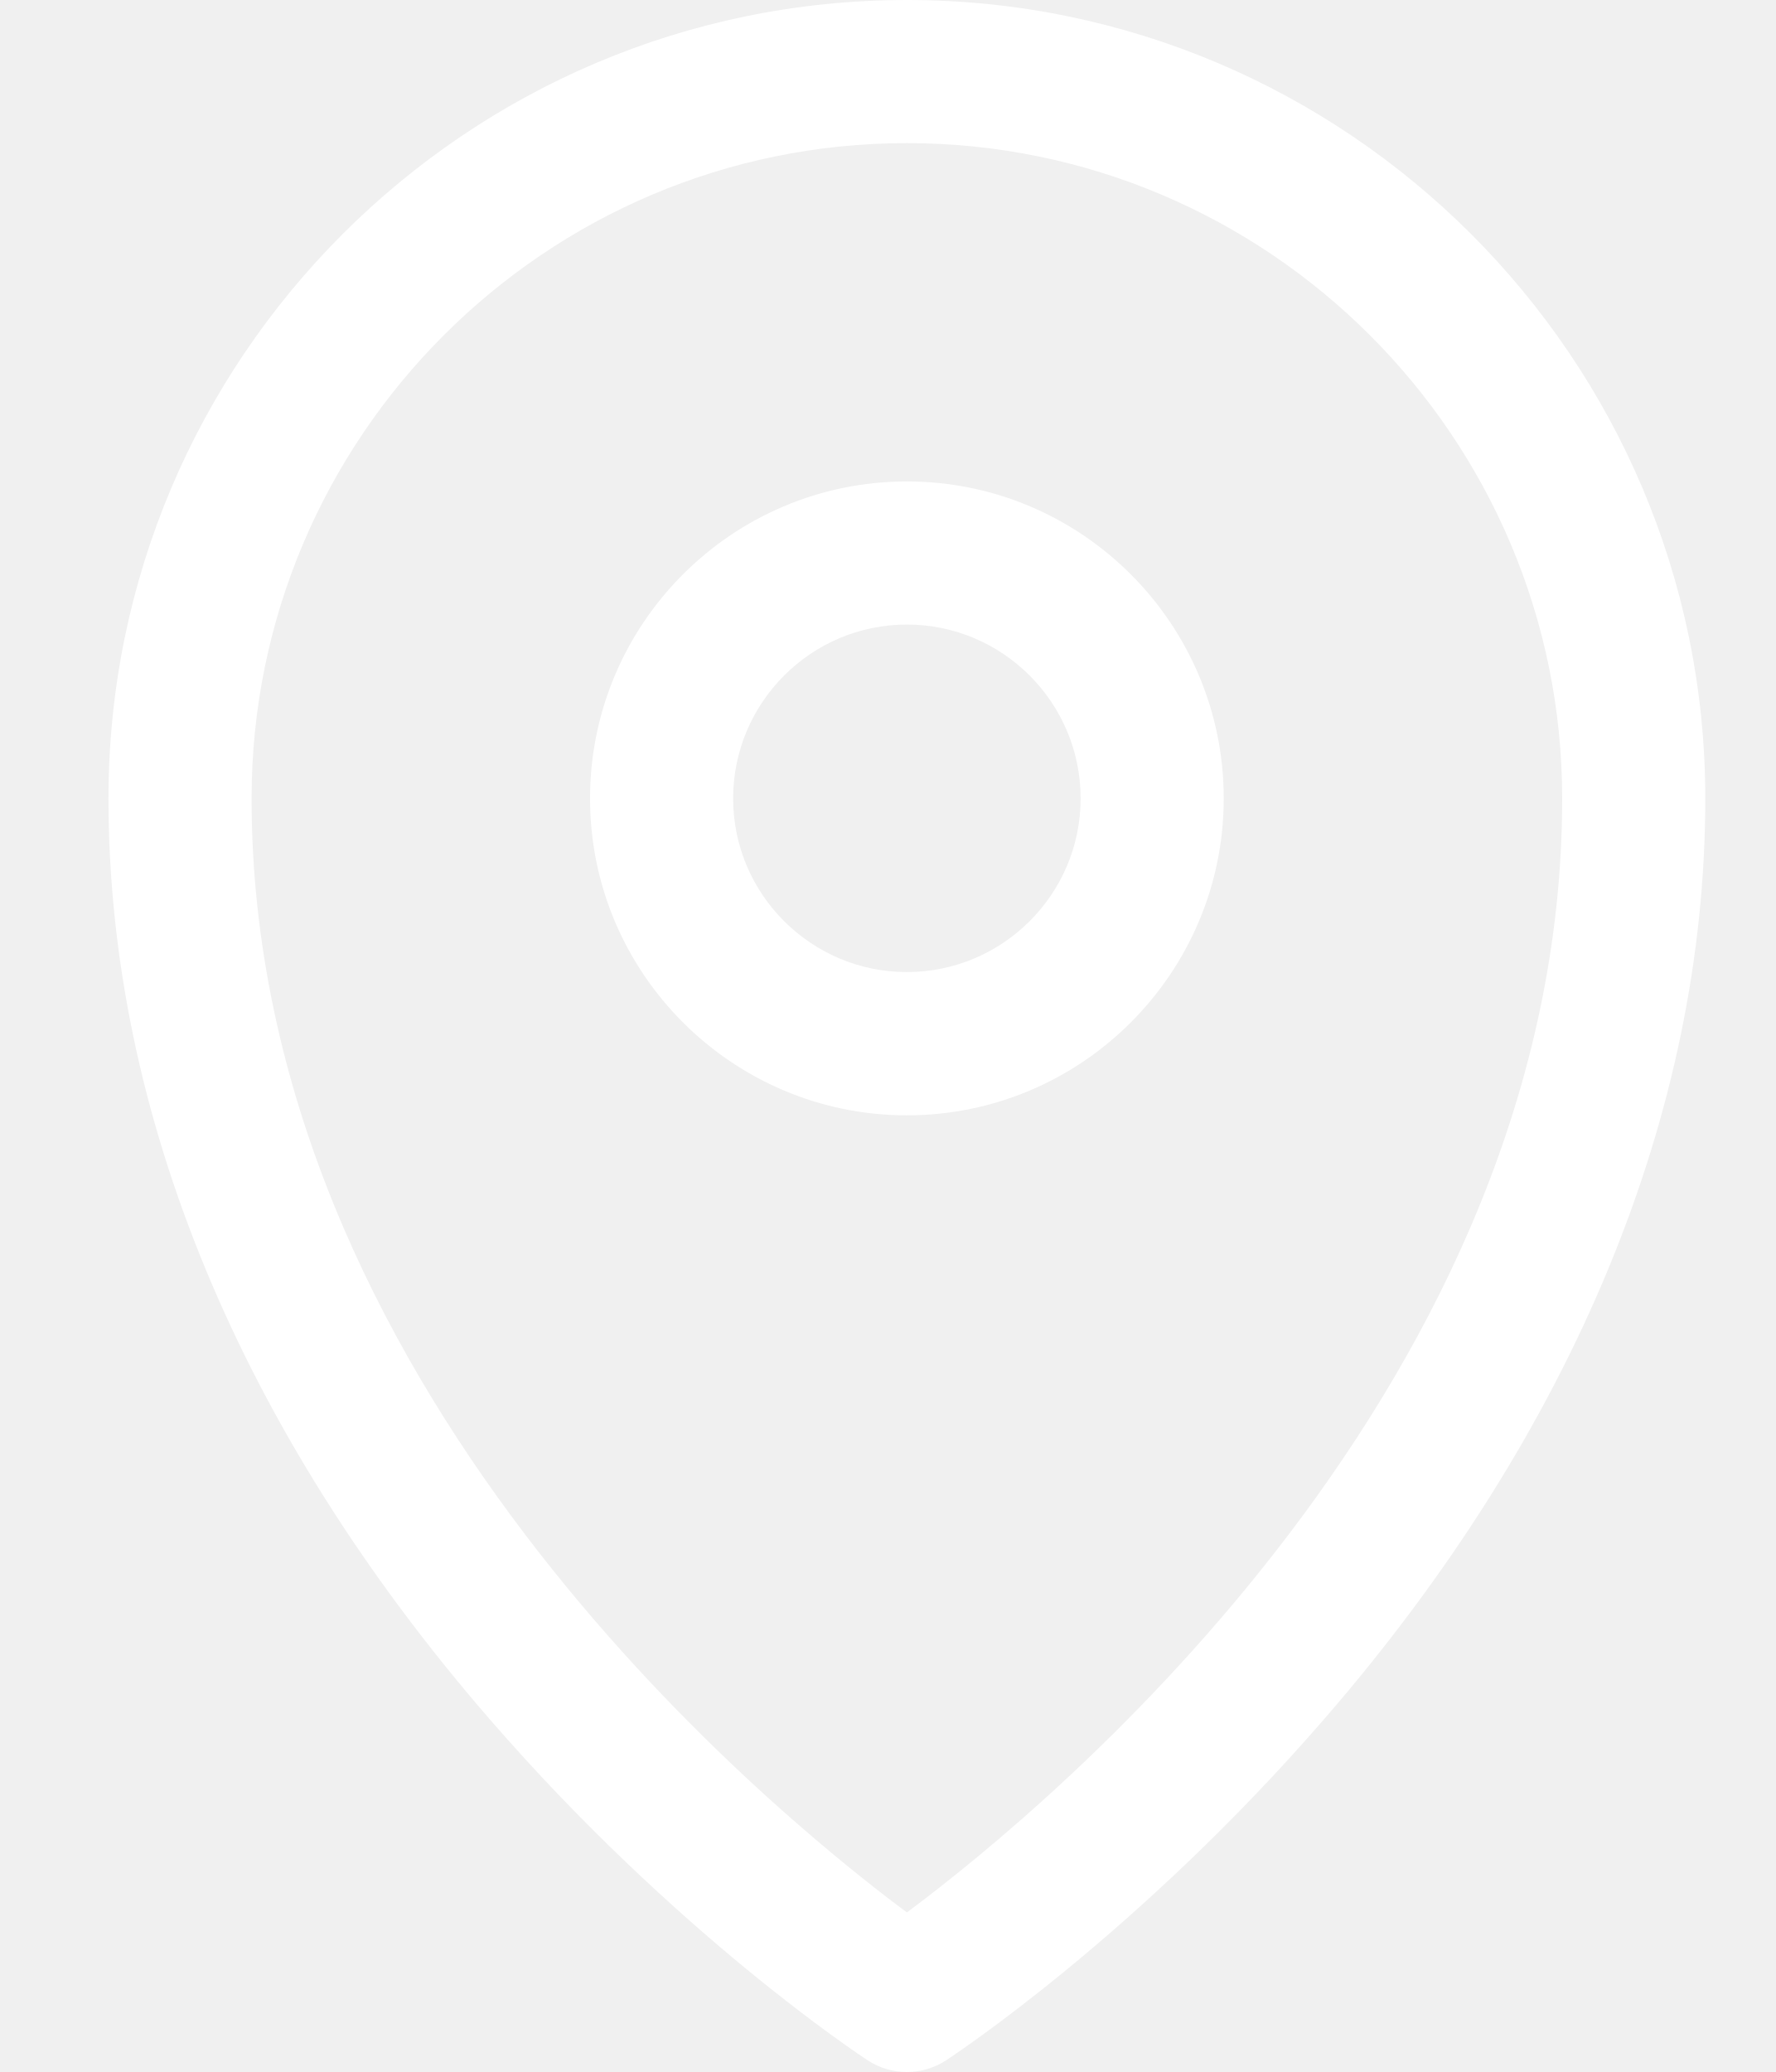
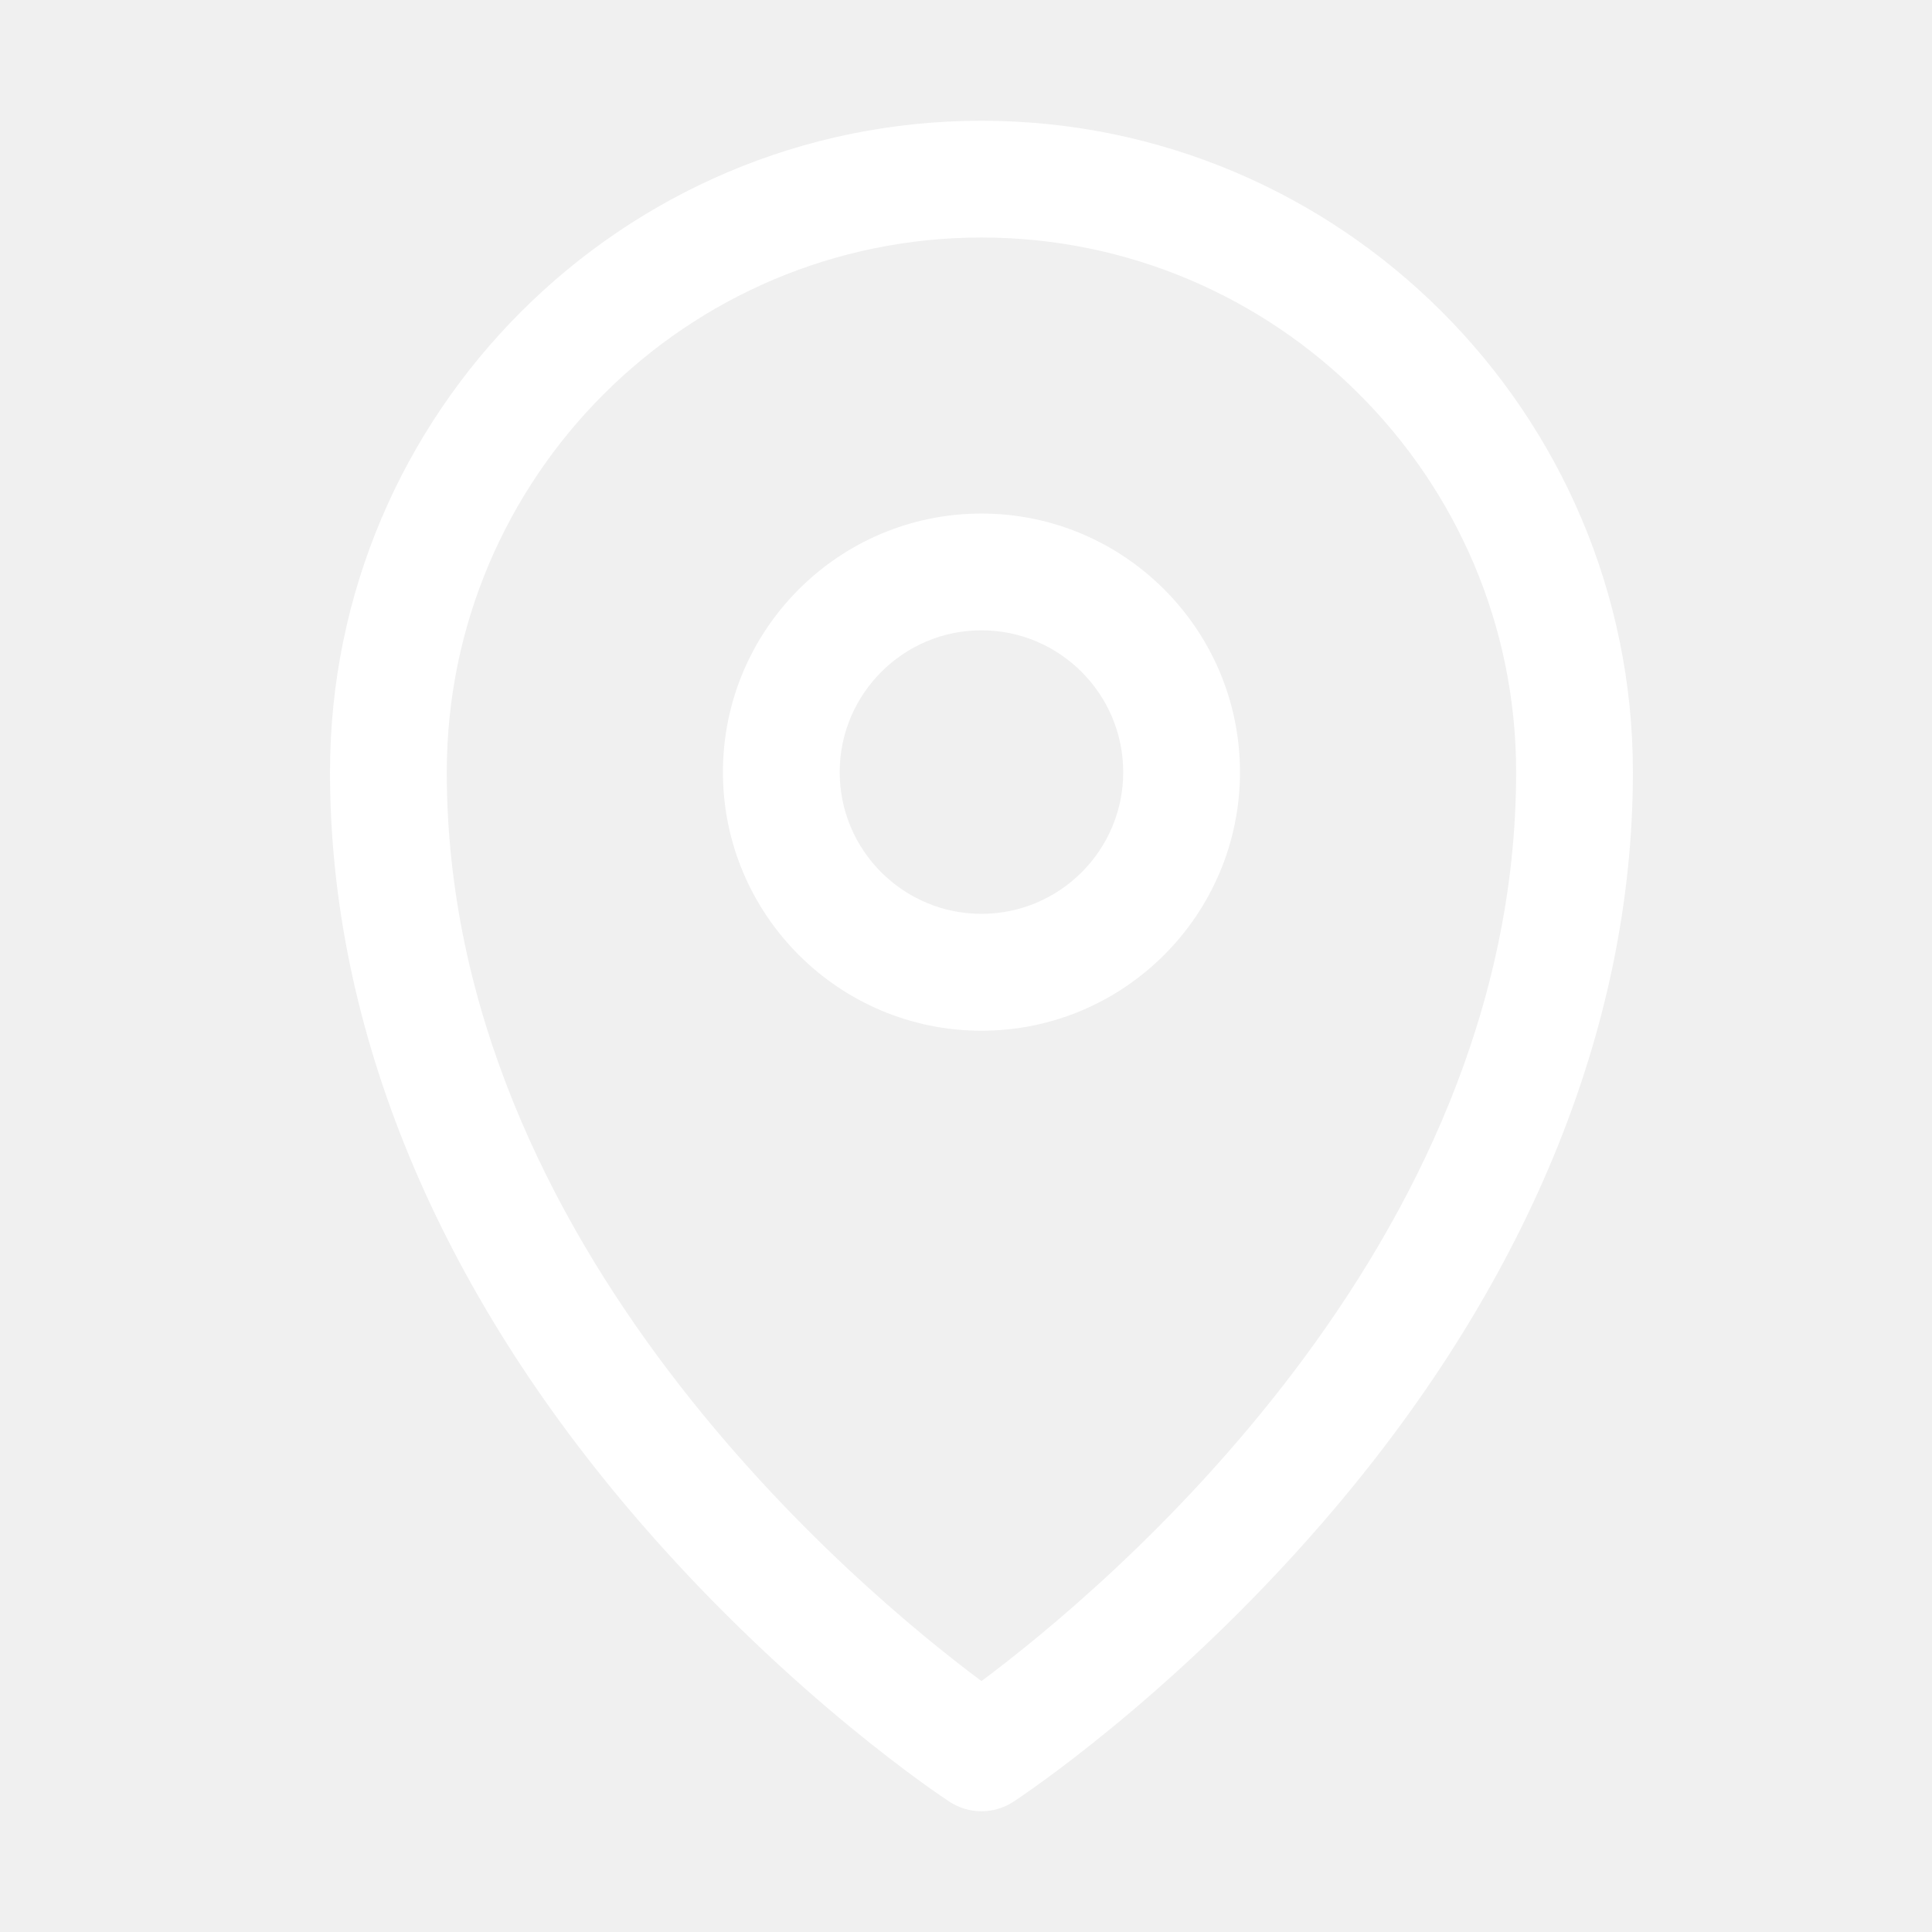
- <svg xmlns="http://www.w3.org/2000/svg" width="12" height="14" viewBox="0 0 12 14" fill="none">
-   <path d="M6.128 0C3.153 0 0.733 2.42 0.733 5.395C0.733 7.521 1.623 9.672 3.307 11.614C4.564 13.065 5.811 13.887 5.863 13.921C5.944 13.974 6.036 14 6.128 14C6.22 14 6.312 13.974 6.393 13.921C6.445 13.887 7.692 13.065 8.949 11.614C10.633 9.672 11.523 7.521 11.523 5.395C11.523 2.42 9.103 0 6.128 0ZM6.128 12.922C5.136 12.183 1.7 9.338 1.7 5.395C1.7 2.954 3.686 0.967 6.128 0.967C8.569 0.967 10.556 2.954 10.556 5.395C10.556 9.338 7.12 12.183 6.128 12.922Z" fill="white" />
-   <path d="M6.128 3.253C4.947 3.253 3.987 4.214 3.987 5.395C3.987 6.575 4.947 7.536 6.128 7.536C7.309 7.536 8.269 6.575 8.269 5.395C8.269 4.214 7.309 3.253 6.128 3.253ZM6.128 6.568C5.481 6.568 4.954 6.042 4.954 5.395C4.954 4.747 5.481 4.22 6.128 4.22C6.775 4.22 7.302 4.747 7.302 5.395C7.302 6.042 6.775 6.568 6.128 6.568Z" fill="white" />
+ <svg xmlns="http://www.w3.org/2000/svg" width="16" height="16" viewBox="0 0 16 16" fill="none">
+   <mask id="mask0" mask-type="alpha" maskUnits="userSpaceOnUse" x="0" y="0" width="16" height="16">
+     <rect width="16" height="16" fill="#C4C4C4" />
+   </mask>
+   <g mask="url(#mask0)">
+     <path d="M8.128 1C5.153 1 2.733 3.42 2.733 6.395C2.733 8.521 3.623 10.672 5.307 12.614C6.564 14.065 7.811 14.887 7.863 14.921C7.944 14.974 8.036 15 8.128 15C8.22 15 8.312 14.974 8.393 14.921C8.445 14.887 9.692 14.065 10.949 12.614C12.633 10.672 13.523 8.521 13.523 6.395C13.523 3.42 11.103 1 8.128 1ZM8.128 13.922C7.136 13.183 3.7 10.338 3.7 6.395C3.7 3.954 5.686 1.967 8.128 1.967C10.569 1.967 12.556 3.954 12.556 6.395C12.556 10.338 9.12 13.183 8.128 13.922Z" fill="white" />
+     <path d="M8.128 4.253C6.947 4.253 5.987 5.214 5.987 6.395C5.987 7.575 6.947 8.536 8.128 8.536C9.309 8.536 10.269 7.575 10.269 6.395C10.269 5.214 9.309 4.253 8.128 4.253ZM8.128 7.568C7.481 7.568 6.954 7.042 6.954 6.395C6.954 5.747 7.481 5.22 8.128 5.22C8.775 5.22 9.302 5.747 9.302 6.395C9.302 7.042 8.775 7.568 8.128 7.568Z" fill="white" />
+   </g>
</svg>
